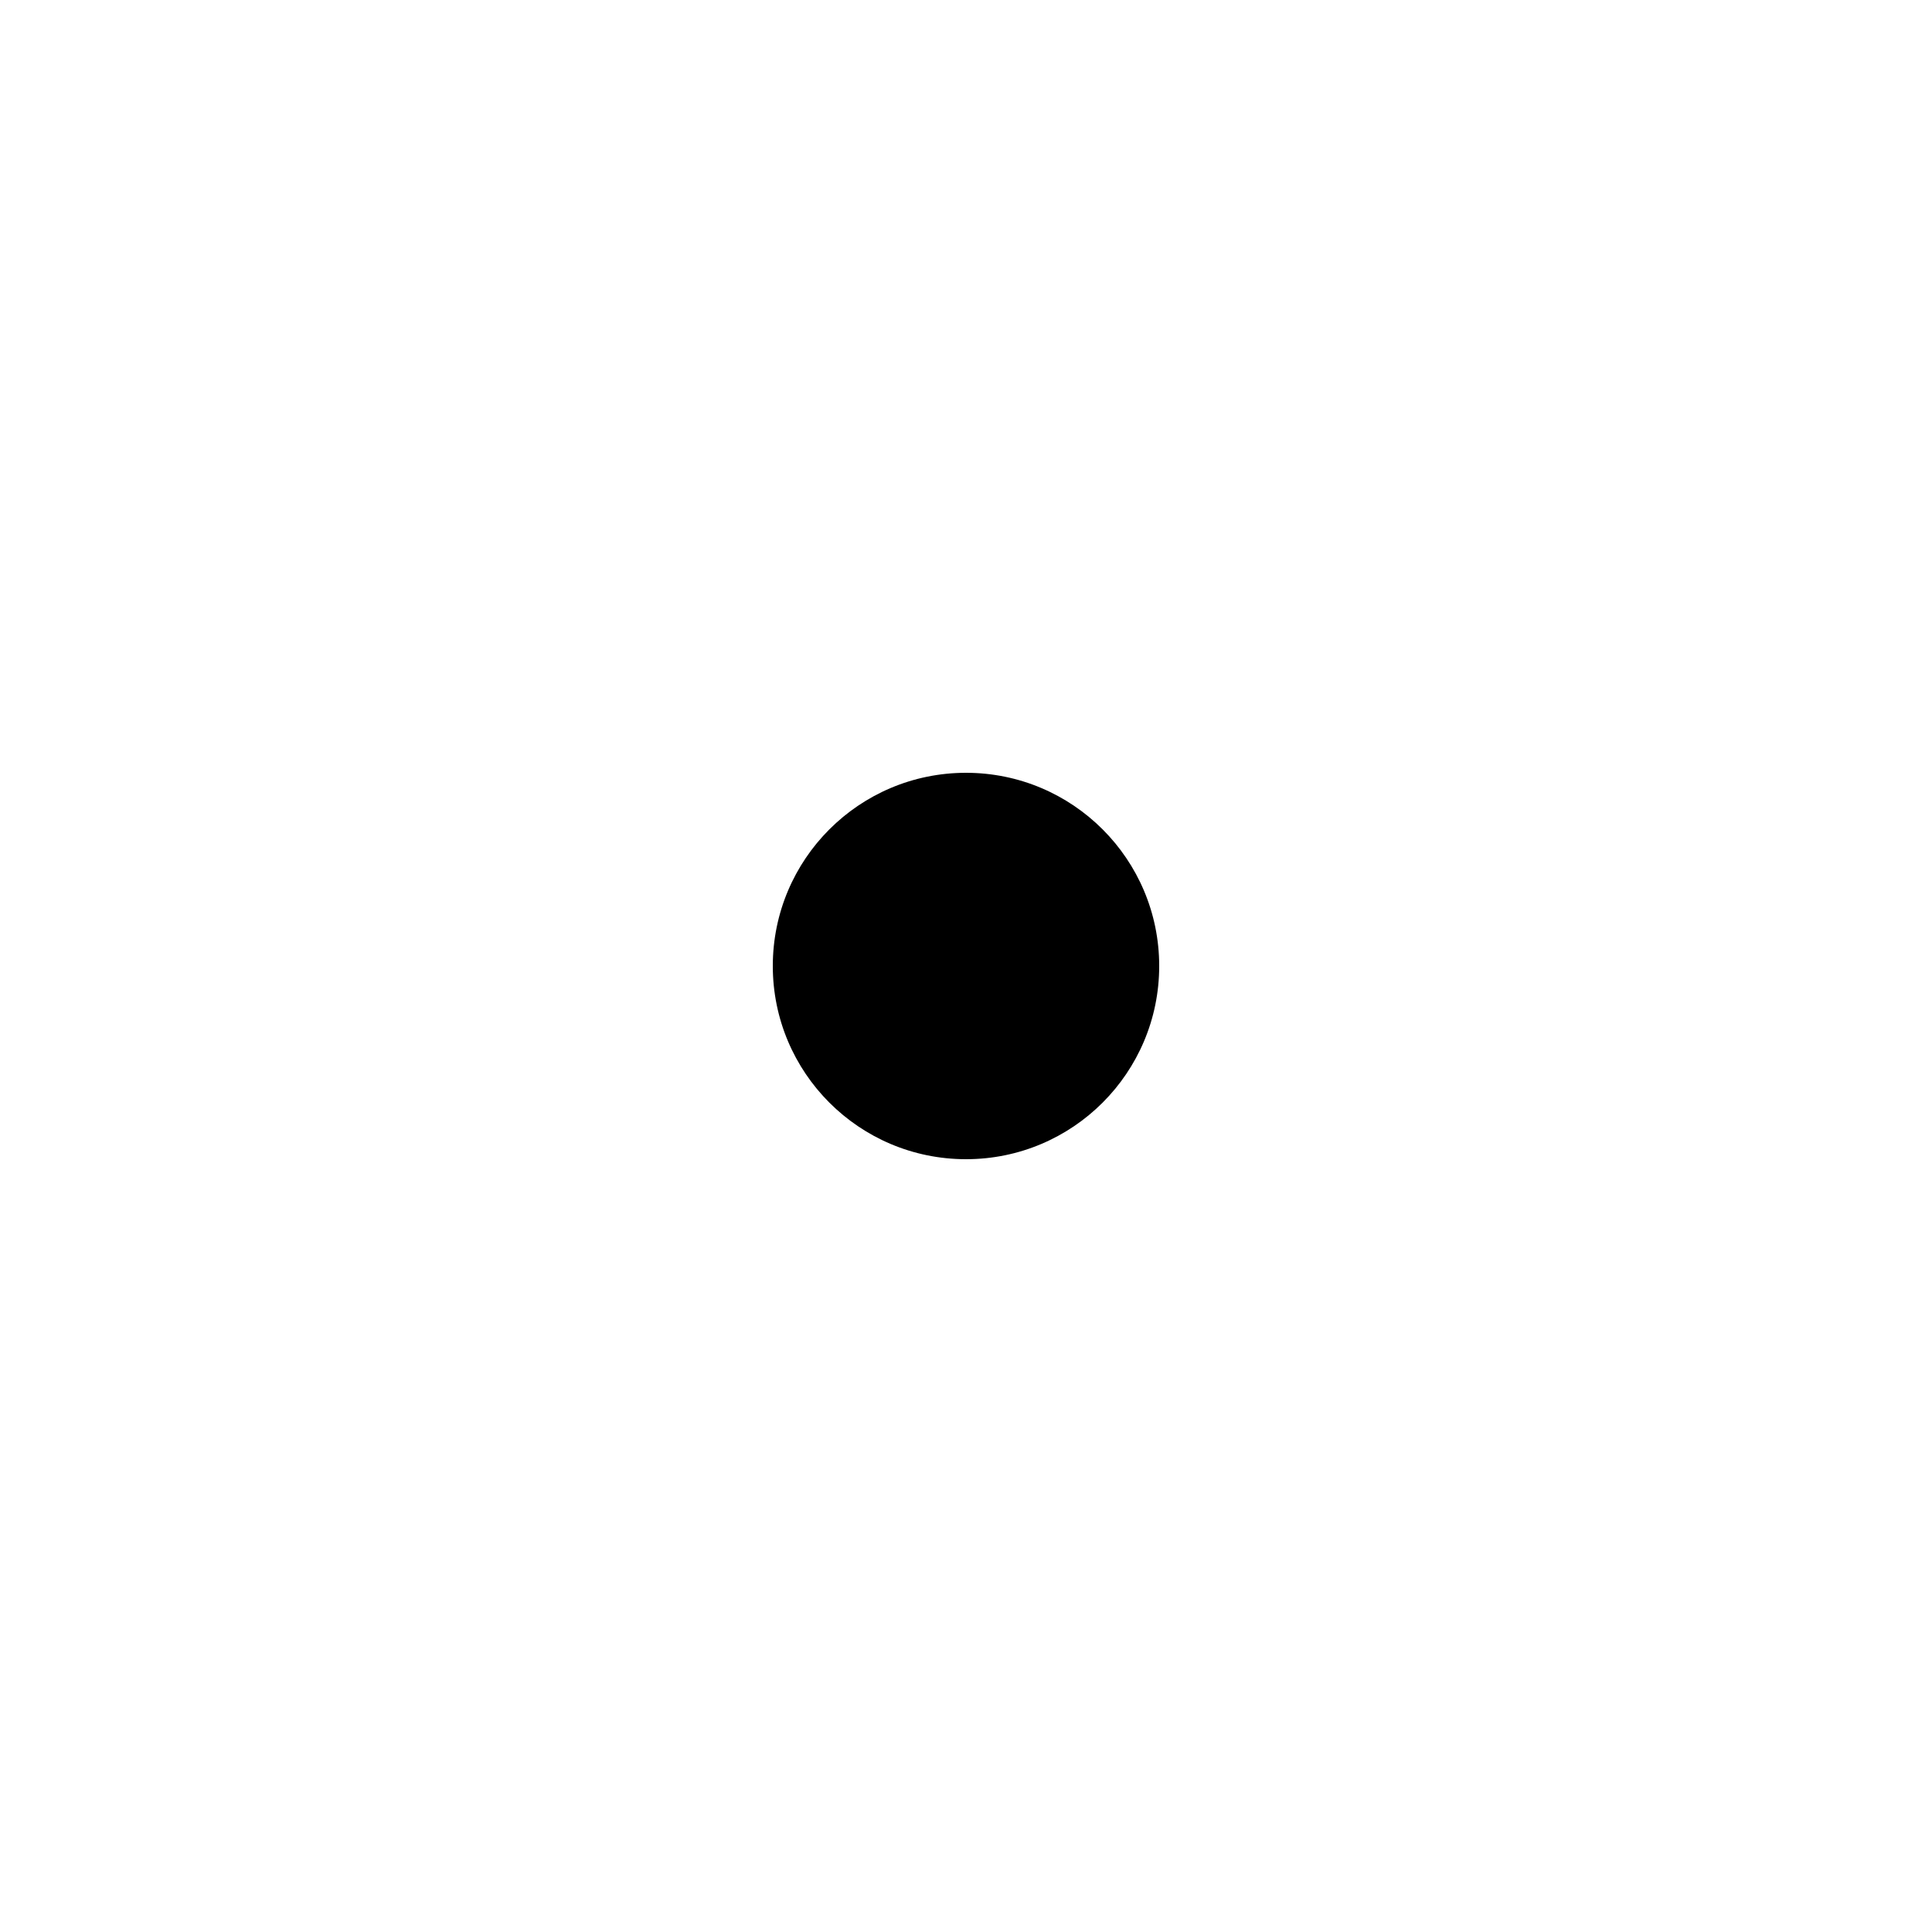
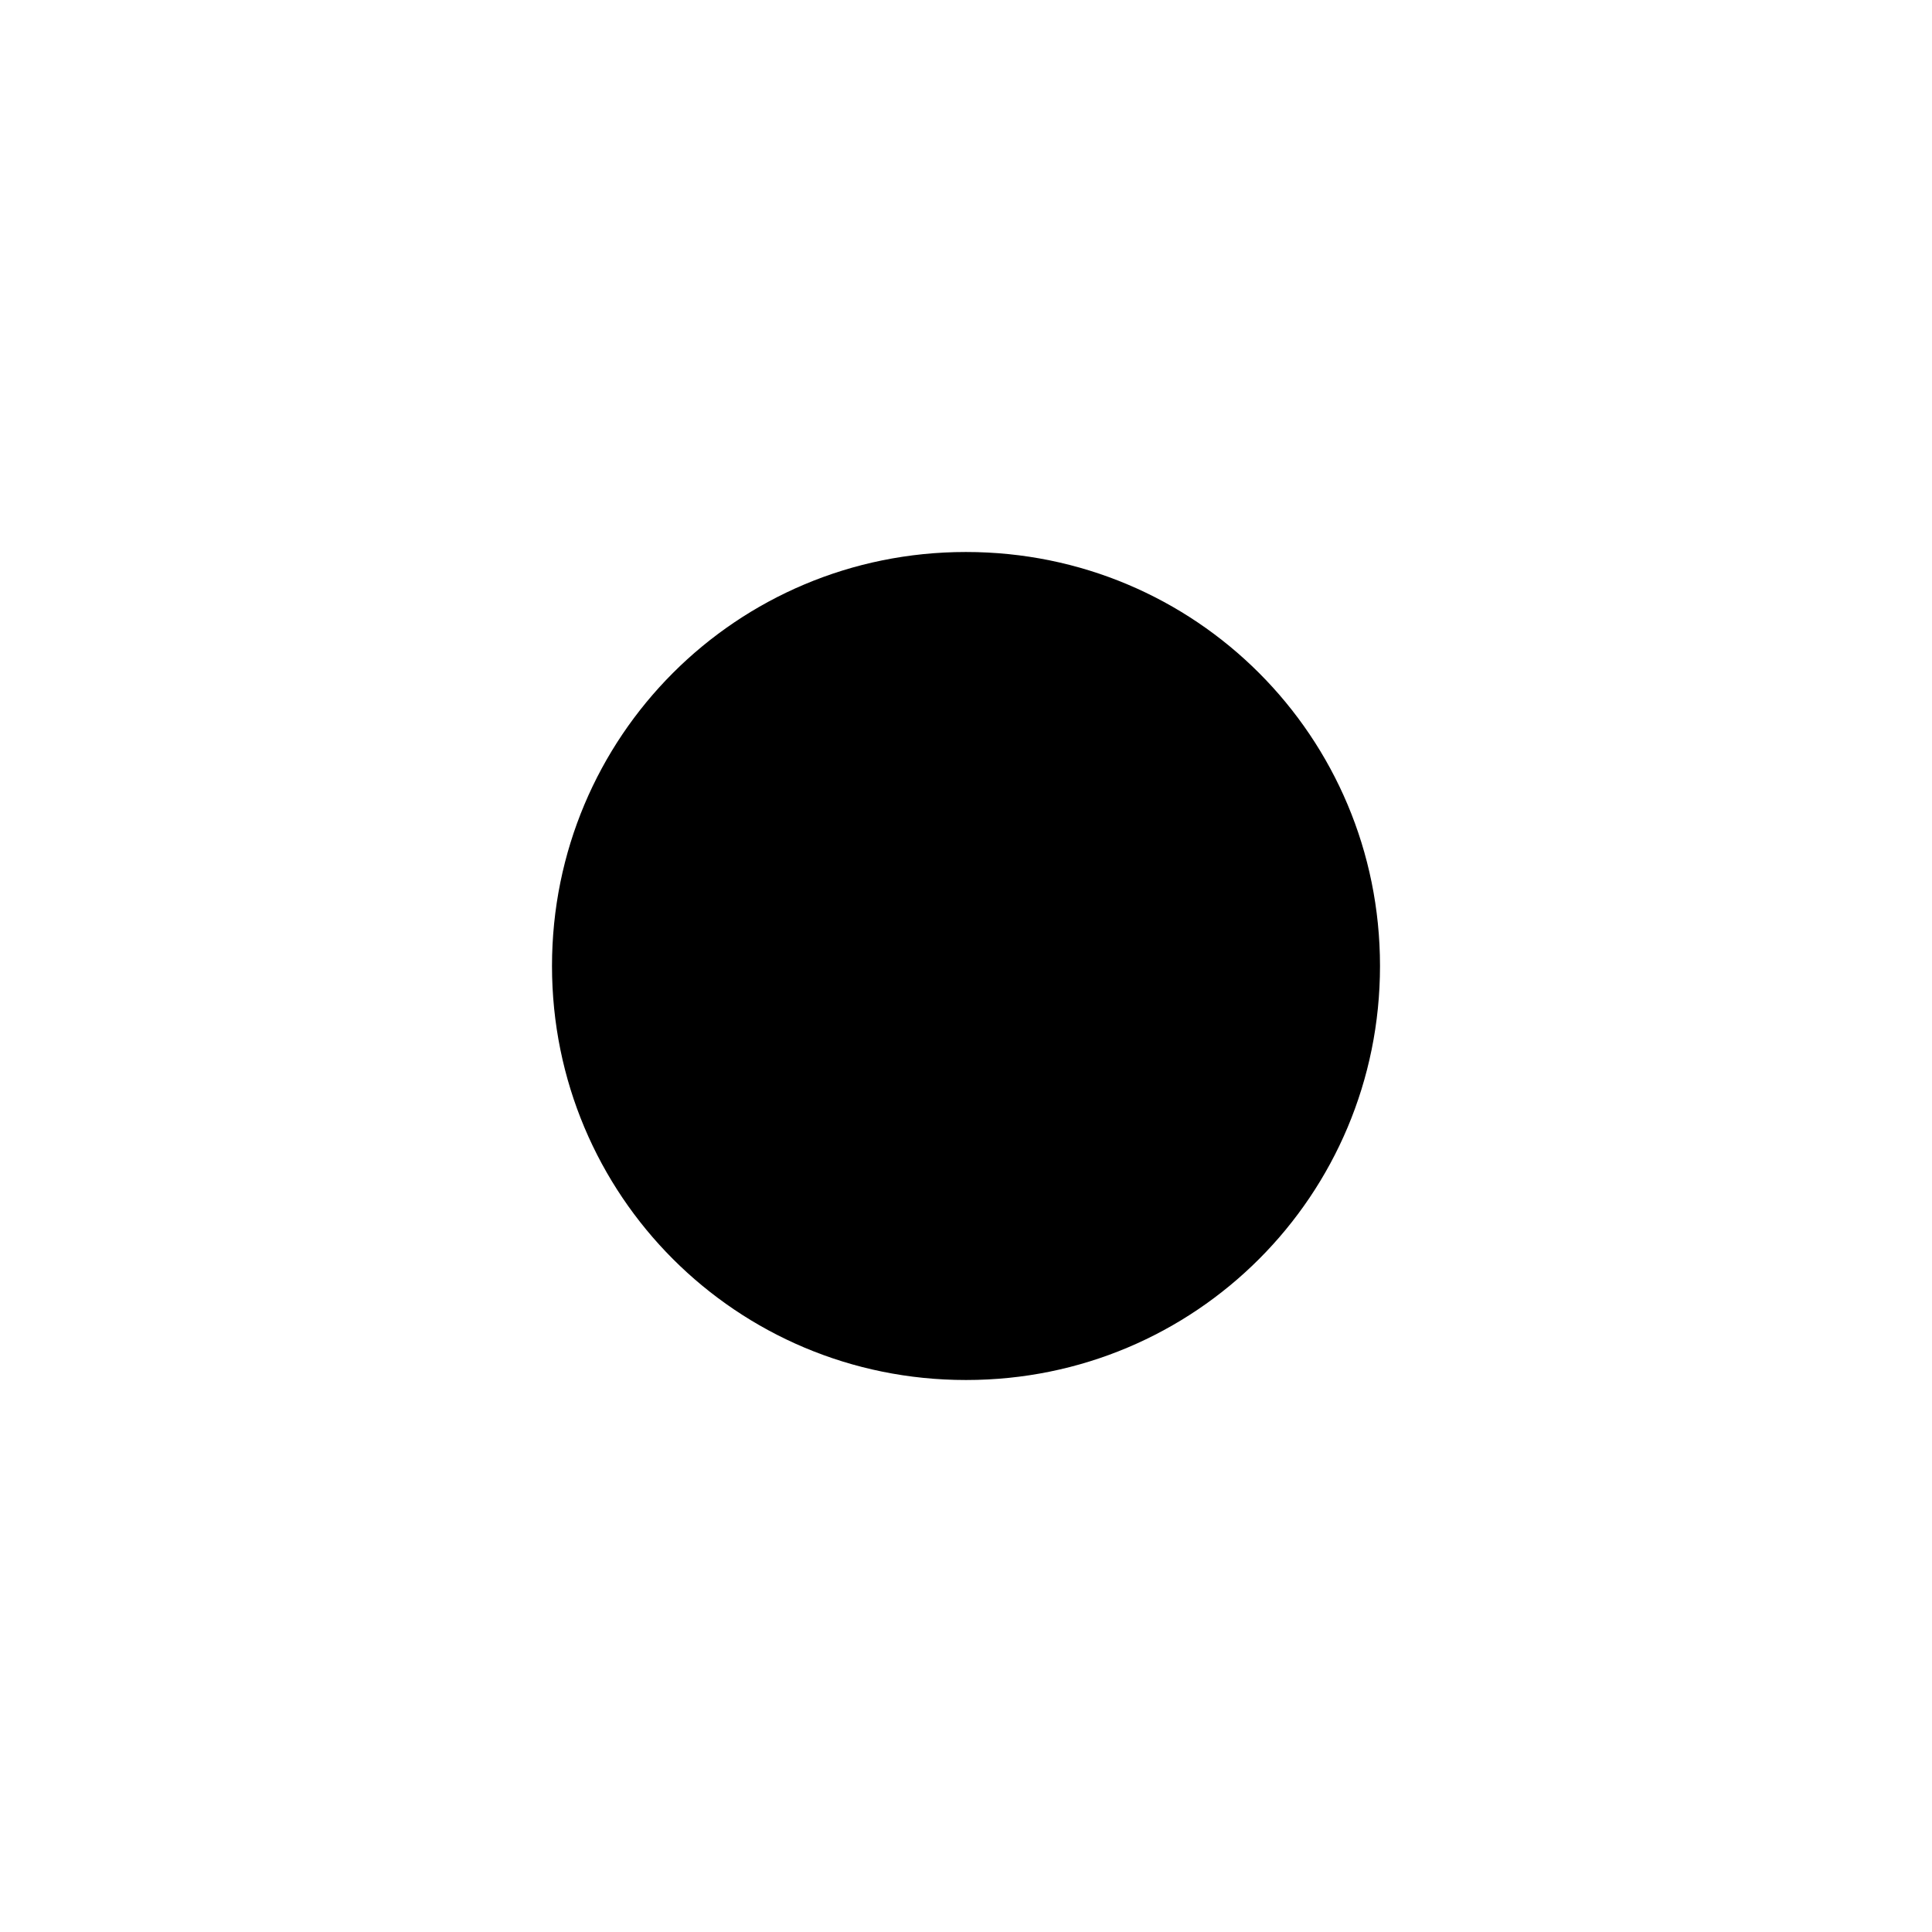
- <svg xmlns="http://www.w3.org/2000/svg" width="20" height="20" version="1.1" viewBox="0 0 20 20" id="svg4">
+ <svg xmlns="http://www.w3.org/2000/svg" width="14" height="14" version="1.1" viewBox="0 0 14 14" id="svg4">
  <defs id="defs8" />
-   <path id="path2" d="m 10,8 c 1.105,0 2,0.895 2,2 0,1.105 -0.895,2 -2,2 C 8.895,12 8,11.105 8,10 8,8.895 8.895,8 10,8 Z" />
+   <path d="m 6.998,4 h 0.003 C 8.663,4 10,5.338 10,7 c 0,1.662 -1.337,3 -2.998,3 H 6.998 C 5.337,10 4,8.662 4,7 4,5.338 5.337,4 6.998,4 Z" id="path219" style="fill:#000000" />
</svg>
